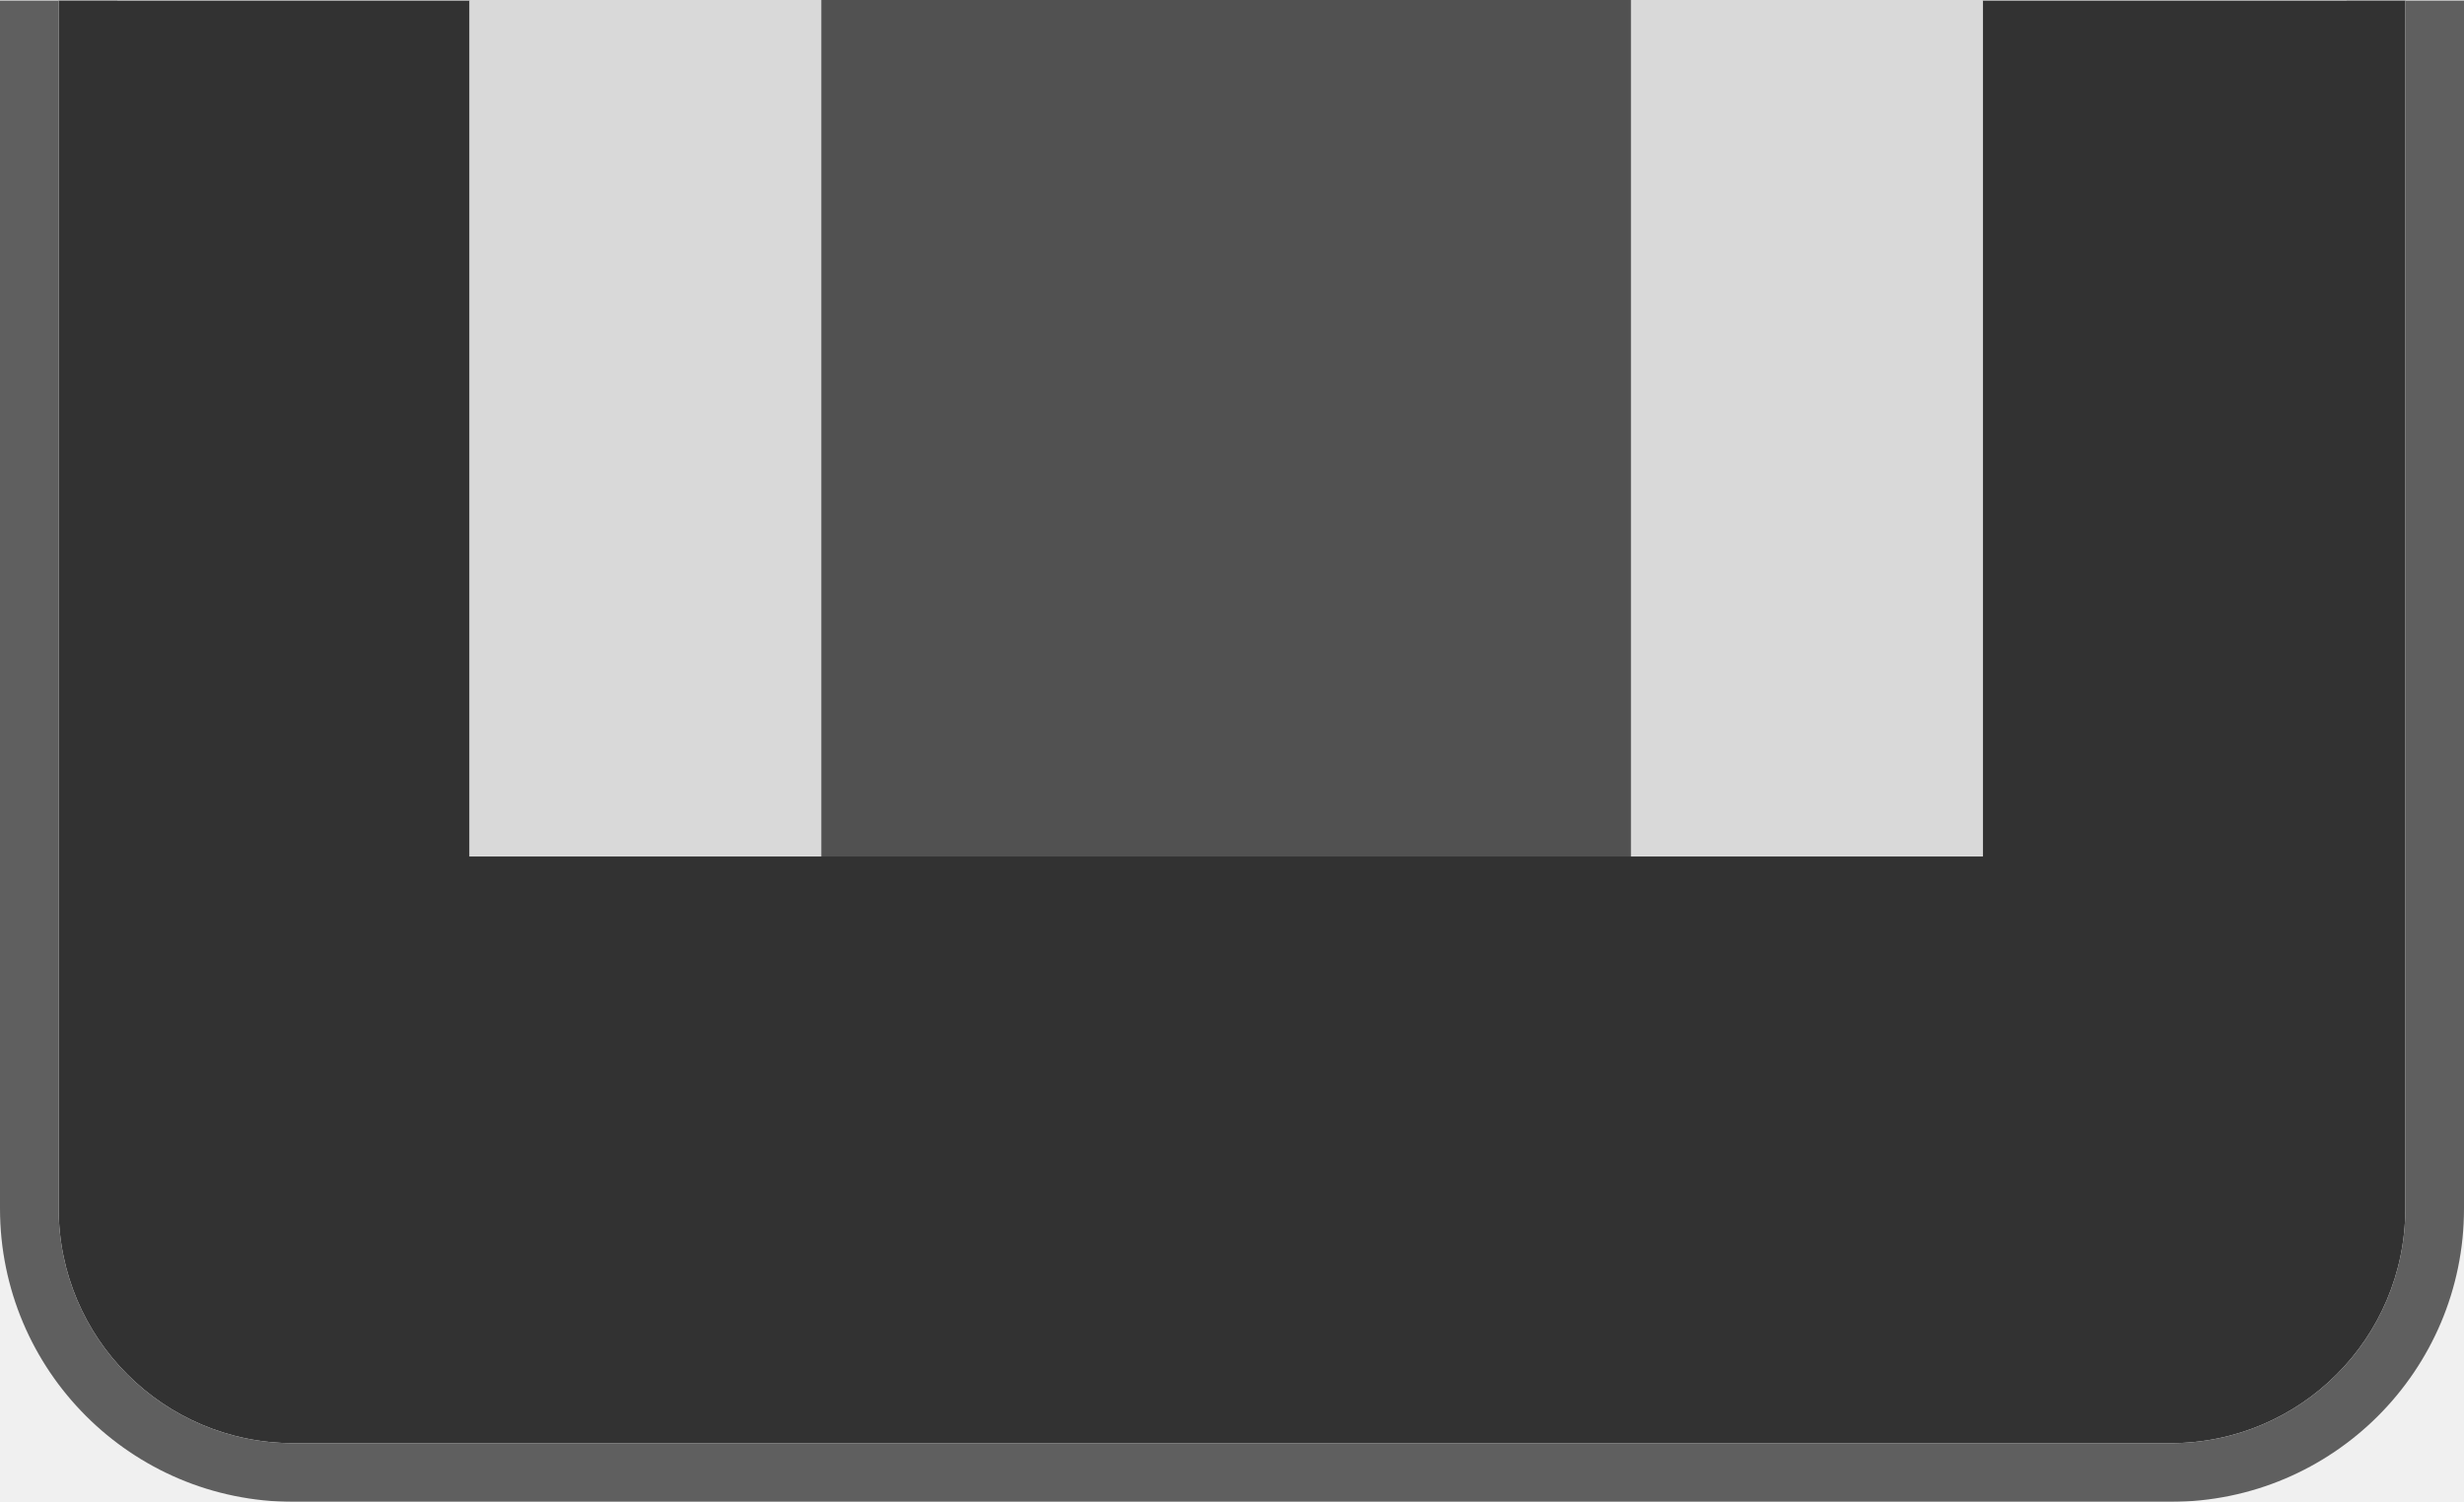
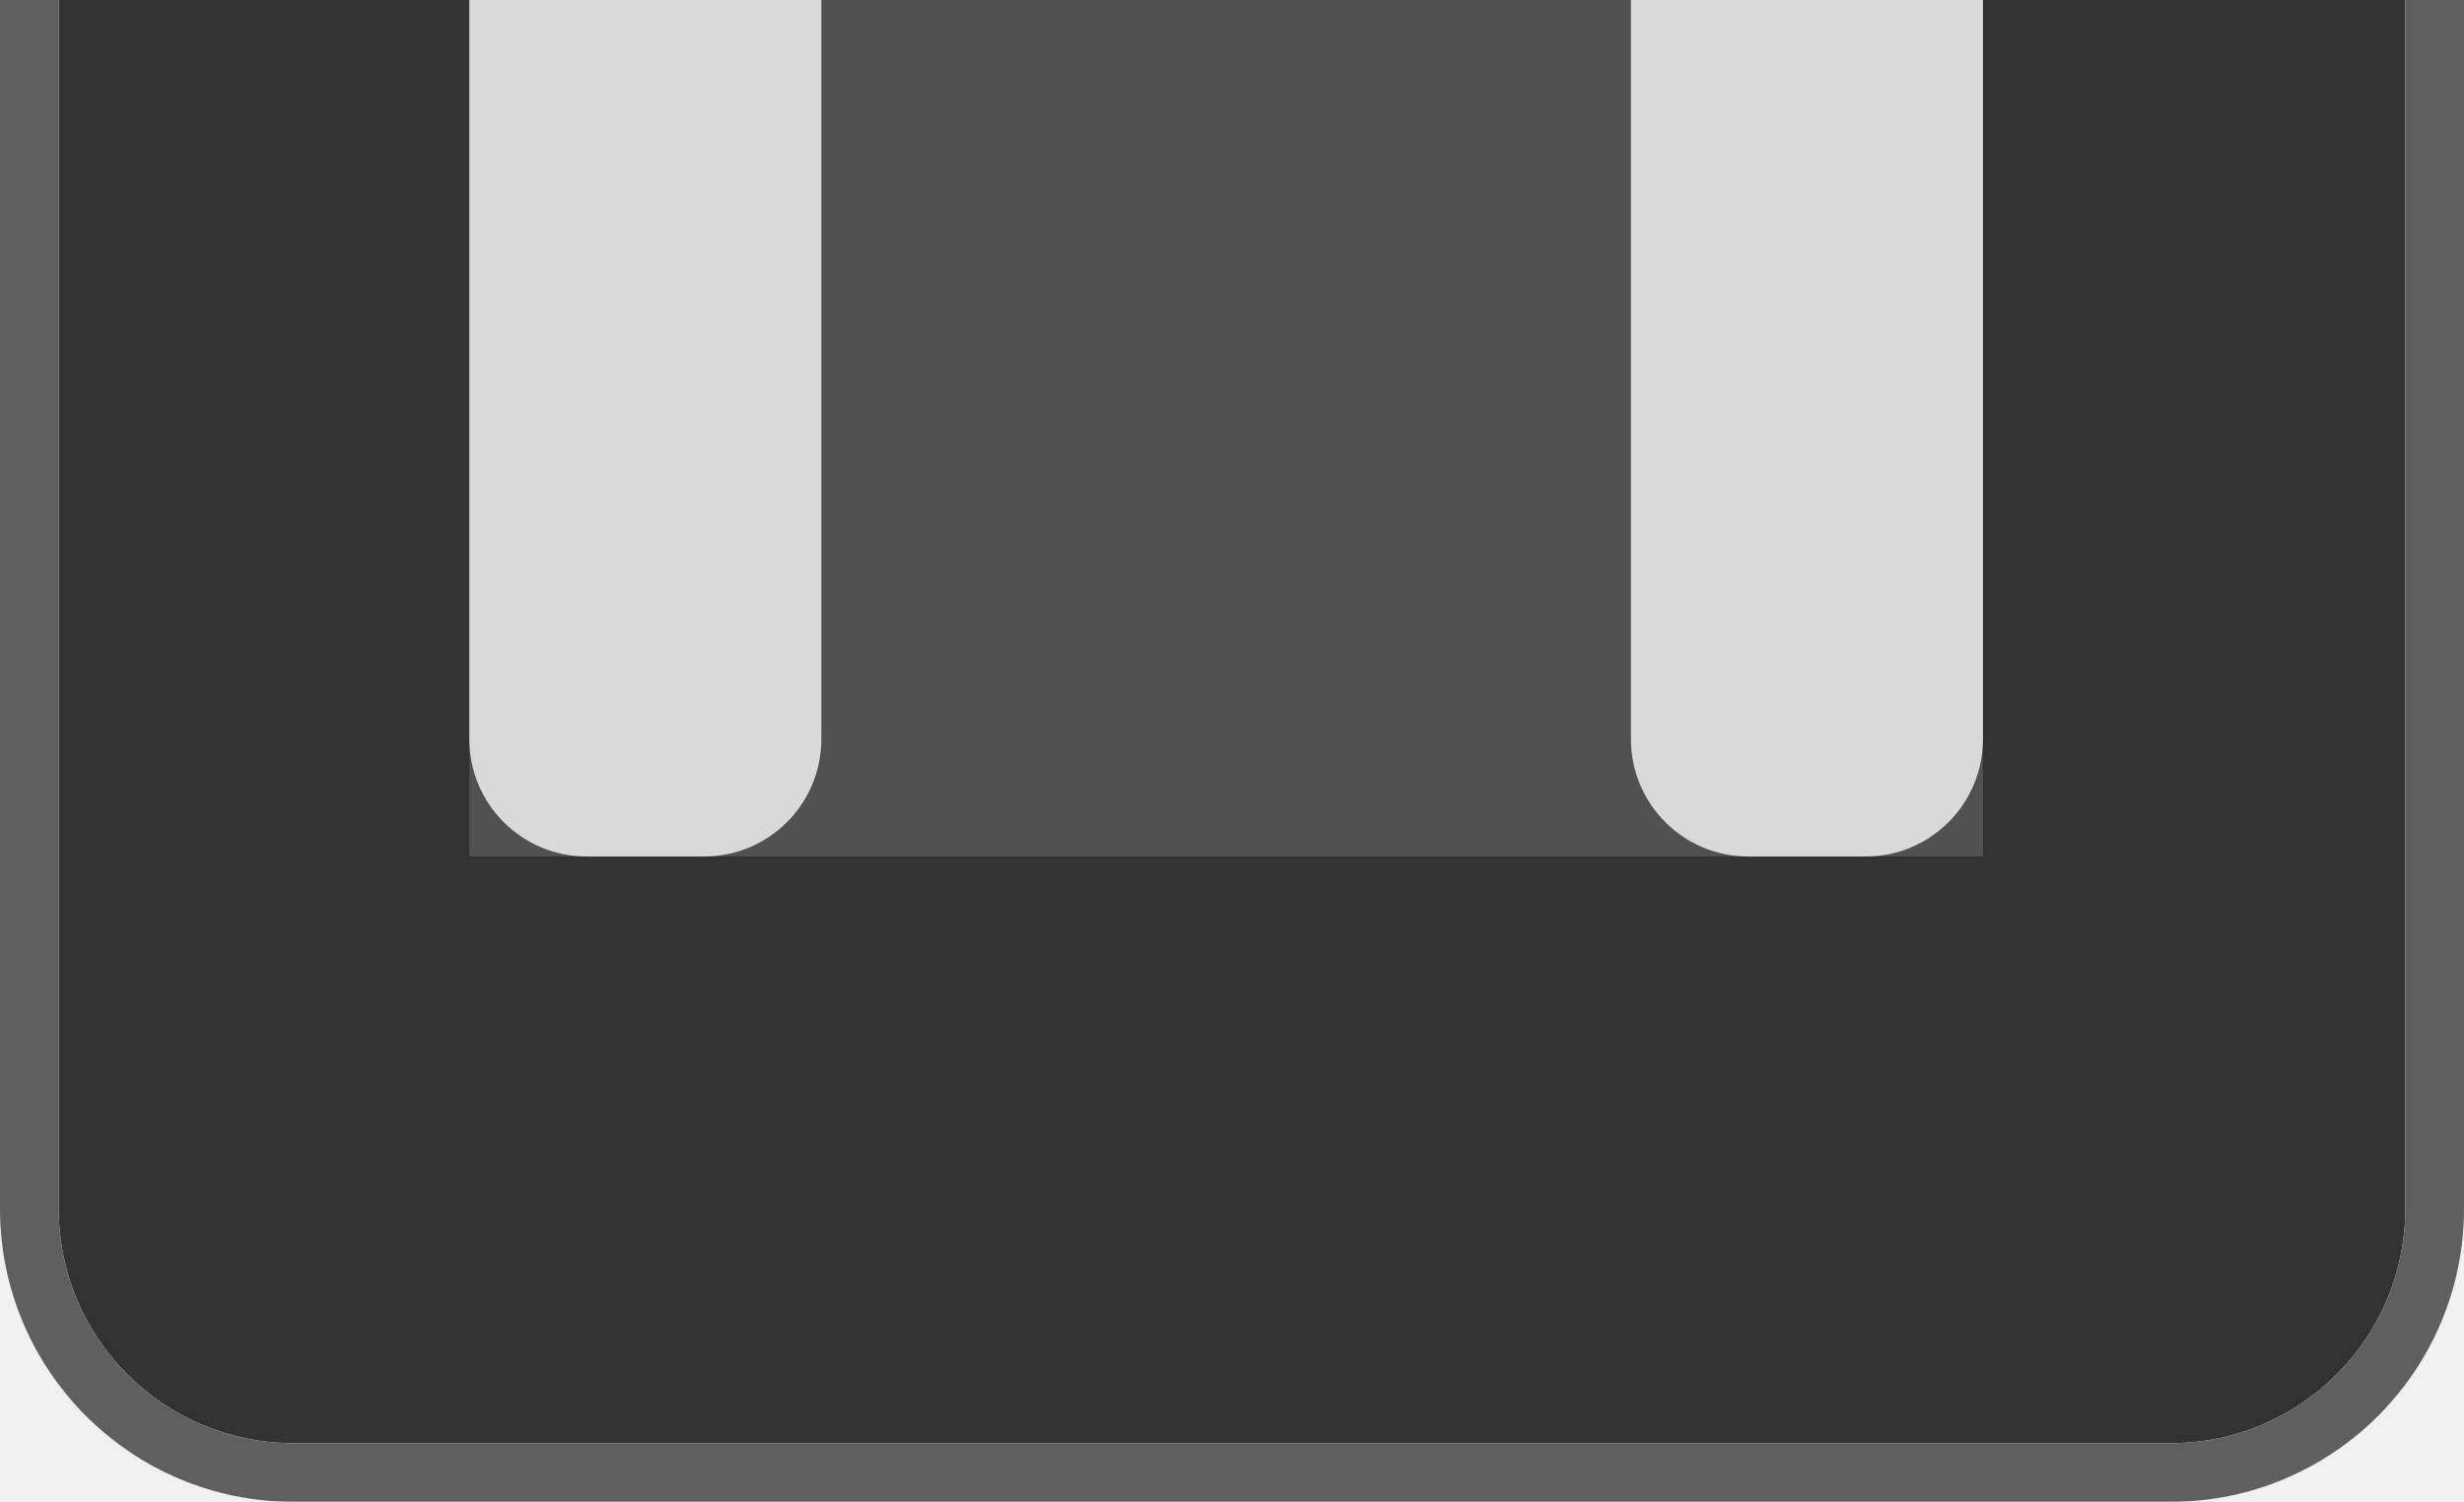
<svg xmlns="http://www.w3.org/2000/svg" width="210" height="128" viewBox="0 0 210 128" fill="none">
  <mask id="path-1-outside-1_368_432" maskUnits="userSpaceOnUse" x="0" y="0" width="210" height="128" fill="black">
    <rect fill="white" width="210" height="128" />
-     <path d="M5 103C5 114.046 13.954 123 25 123H185C196.046 123 205 114.046 205 103V0.049H5V103Z" />
+     <path d="M5 103C5 114.046 13.954 123 25 123H185C196.046 123 205 114.046 205 103V0H5V103Z" />
  </mask>
-   <path d="M5 103C5 114.046 13.954 123 25 123H185C196.046 123 205 114.046 205 103V0.049H5V103Z" fill="#323232" />
-   <path d="M0 103C0 116.807 11.193 128 25 128H185C198.807 128 210 116.807 210 103H200C200 111.284 193.284 118 185 118H25C16.716 118 10 111.284 10 103H0ZM205 0.049H5H205ZM0 0.049V103C0 116.807 11.193 128 25 128V118C16.716 118 10 111.284 10 103V0.049H0ZM185 128C198.807 128 210 116.807 210 103V0.049H200V103C200 111.284 193.284 118 185 118V128Z" fill="#5F5F5F" mask="url(#path-1-outside-1_368_432)" />
+   <path d="M5 103C5 114.046 13.954 123 25 123H185C196.046 123 205 114.046 205 103V0H5V103Z" fill="#323232" />
+   <path d="M0 103C0 116.807 11.193 128 25 128H185C198.807 128 210 116.807 210 103H200C200 111.284 193.284 118 185 118H25C16.716 118 10 111.284 10 103H0ZM205 0H5H205ZM0 0V103C0 116.807 11.193 128 25 128V118C16.716 118 10 111.284 10 103V0H0ZM185 128C198.807 128 210 116.807 210 103V0H200V103C200 111.284 193.284 118 185 118V128Z" fill="#5F5F5F" mask="url(#path-1-outside-1_368_432)" />
  <rect width="129" height="73" transform="matrix(1 0 0 -1 40 73)" fill="#515151" />
-   <rect x="40" width="30" height="73" fill="#D9D9D9" />
-   <rect x="139" width="30" height="73" fill="#D9D9D9" />
+   <path d="M40 0H70V63C70 68.523 65.523 73 60 73H50C44.477 73 40 68.523 40 63V0Z" fill="#D9D9D9" />
+   <path d="M139 0H169V63C169 68.523 164.523 73 159 73H149C143.477 73 139 68.523 139 63V0Z" fill="#D9D9D9" />
</svg>
